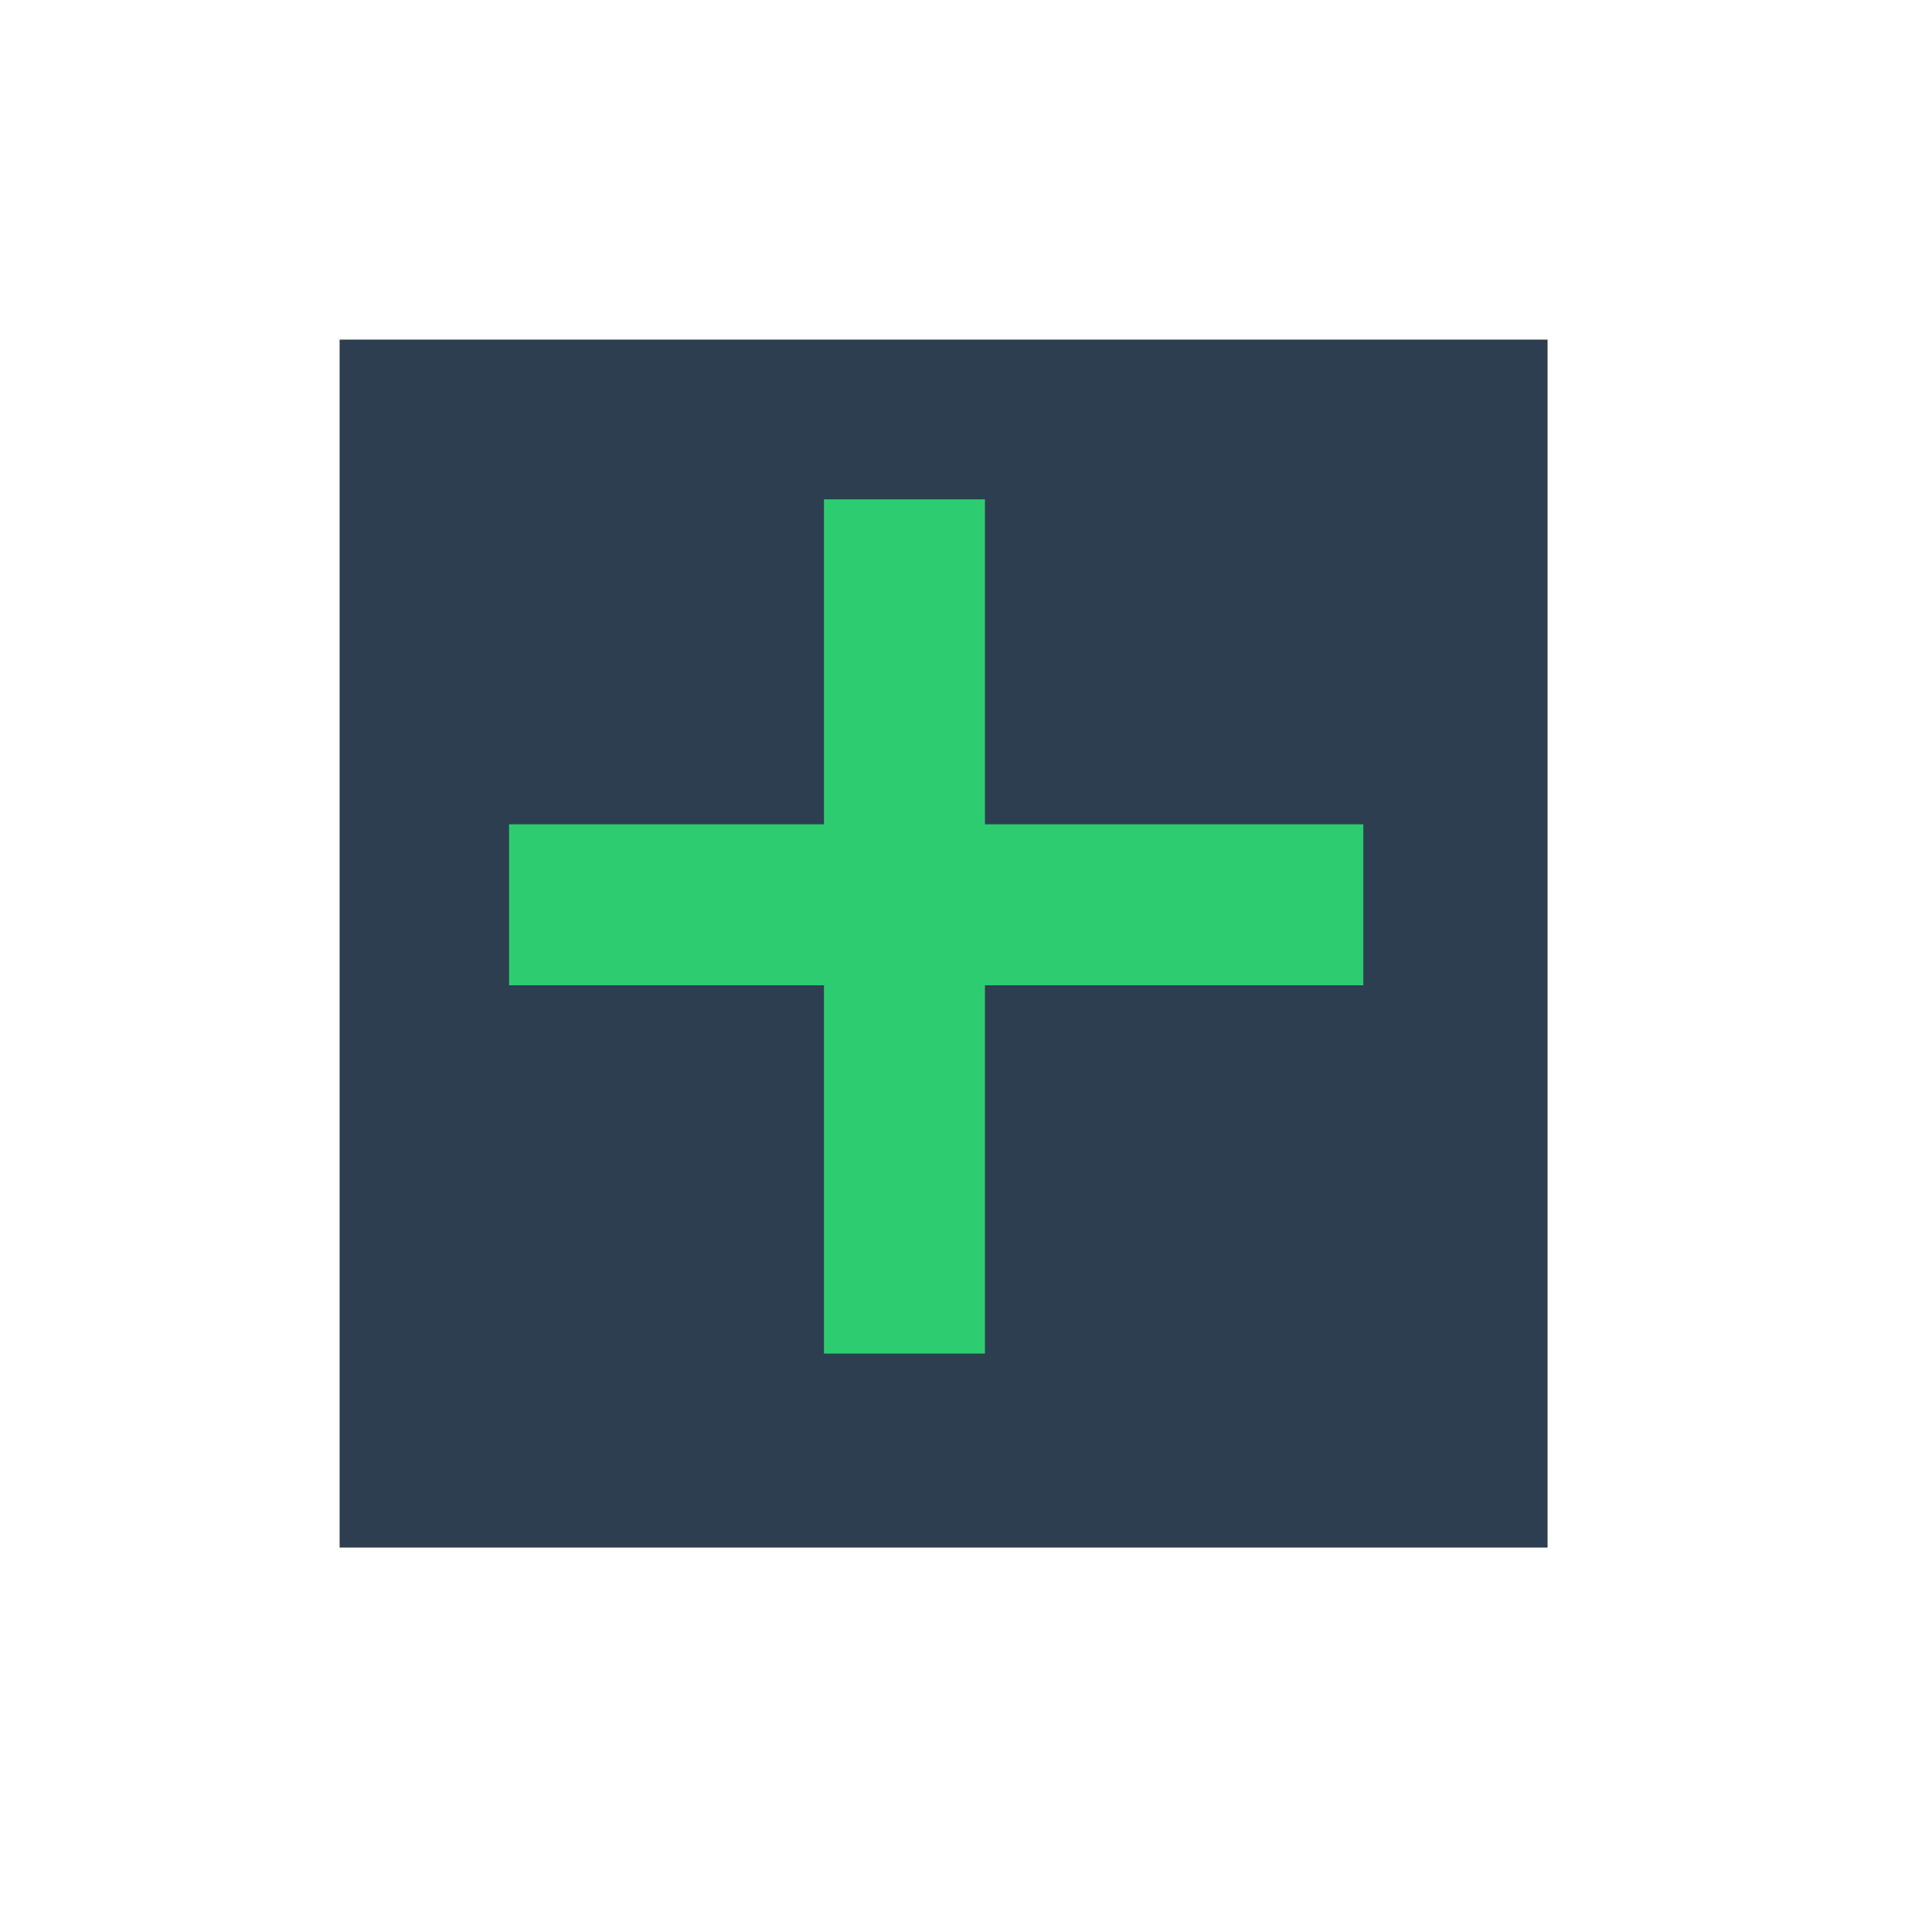
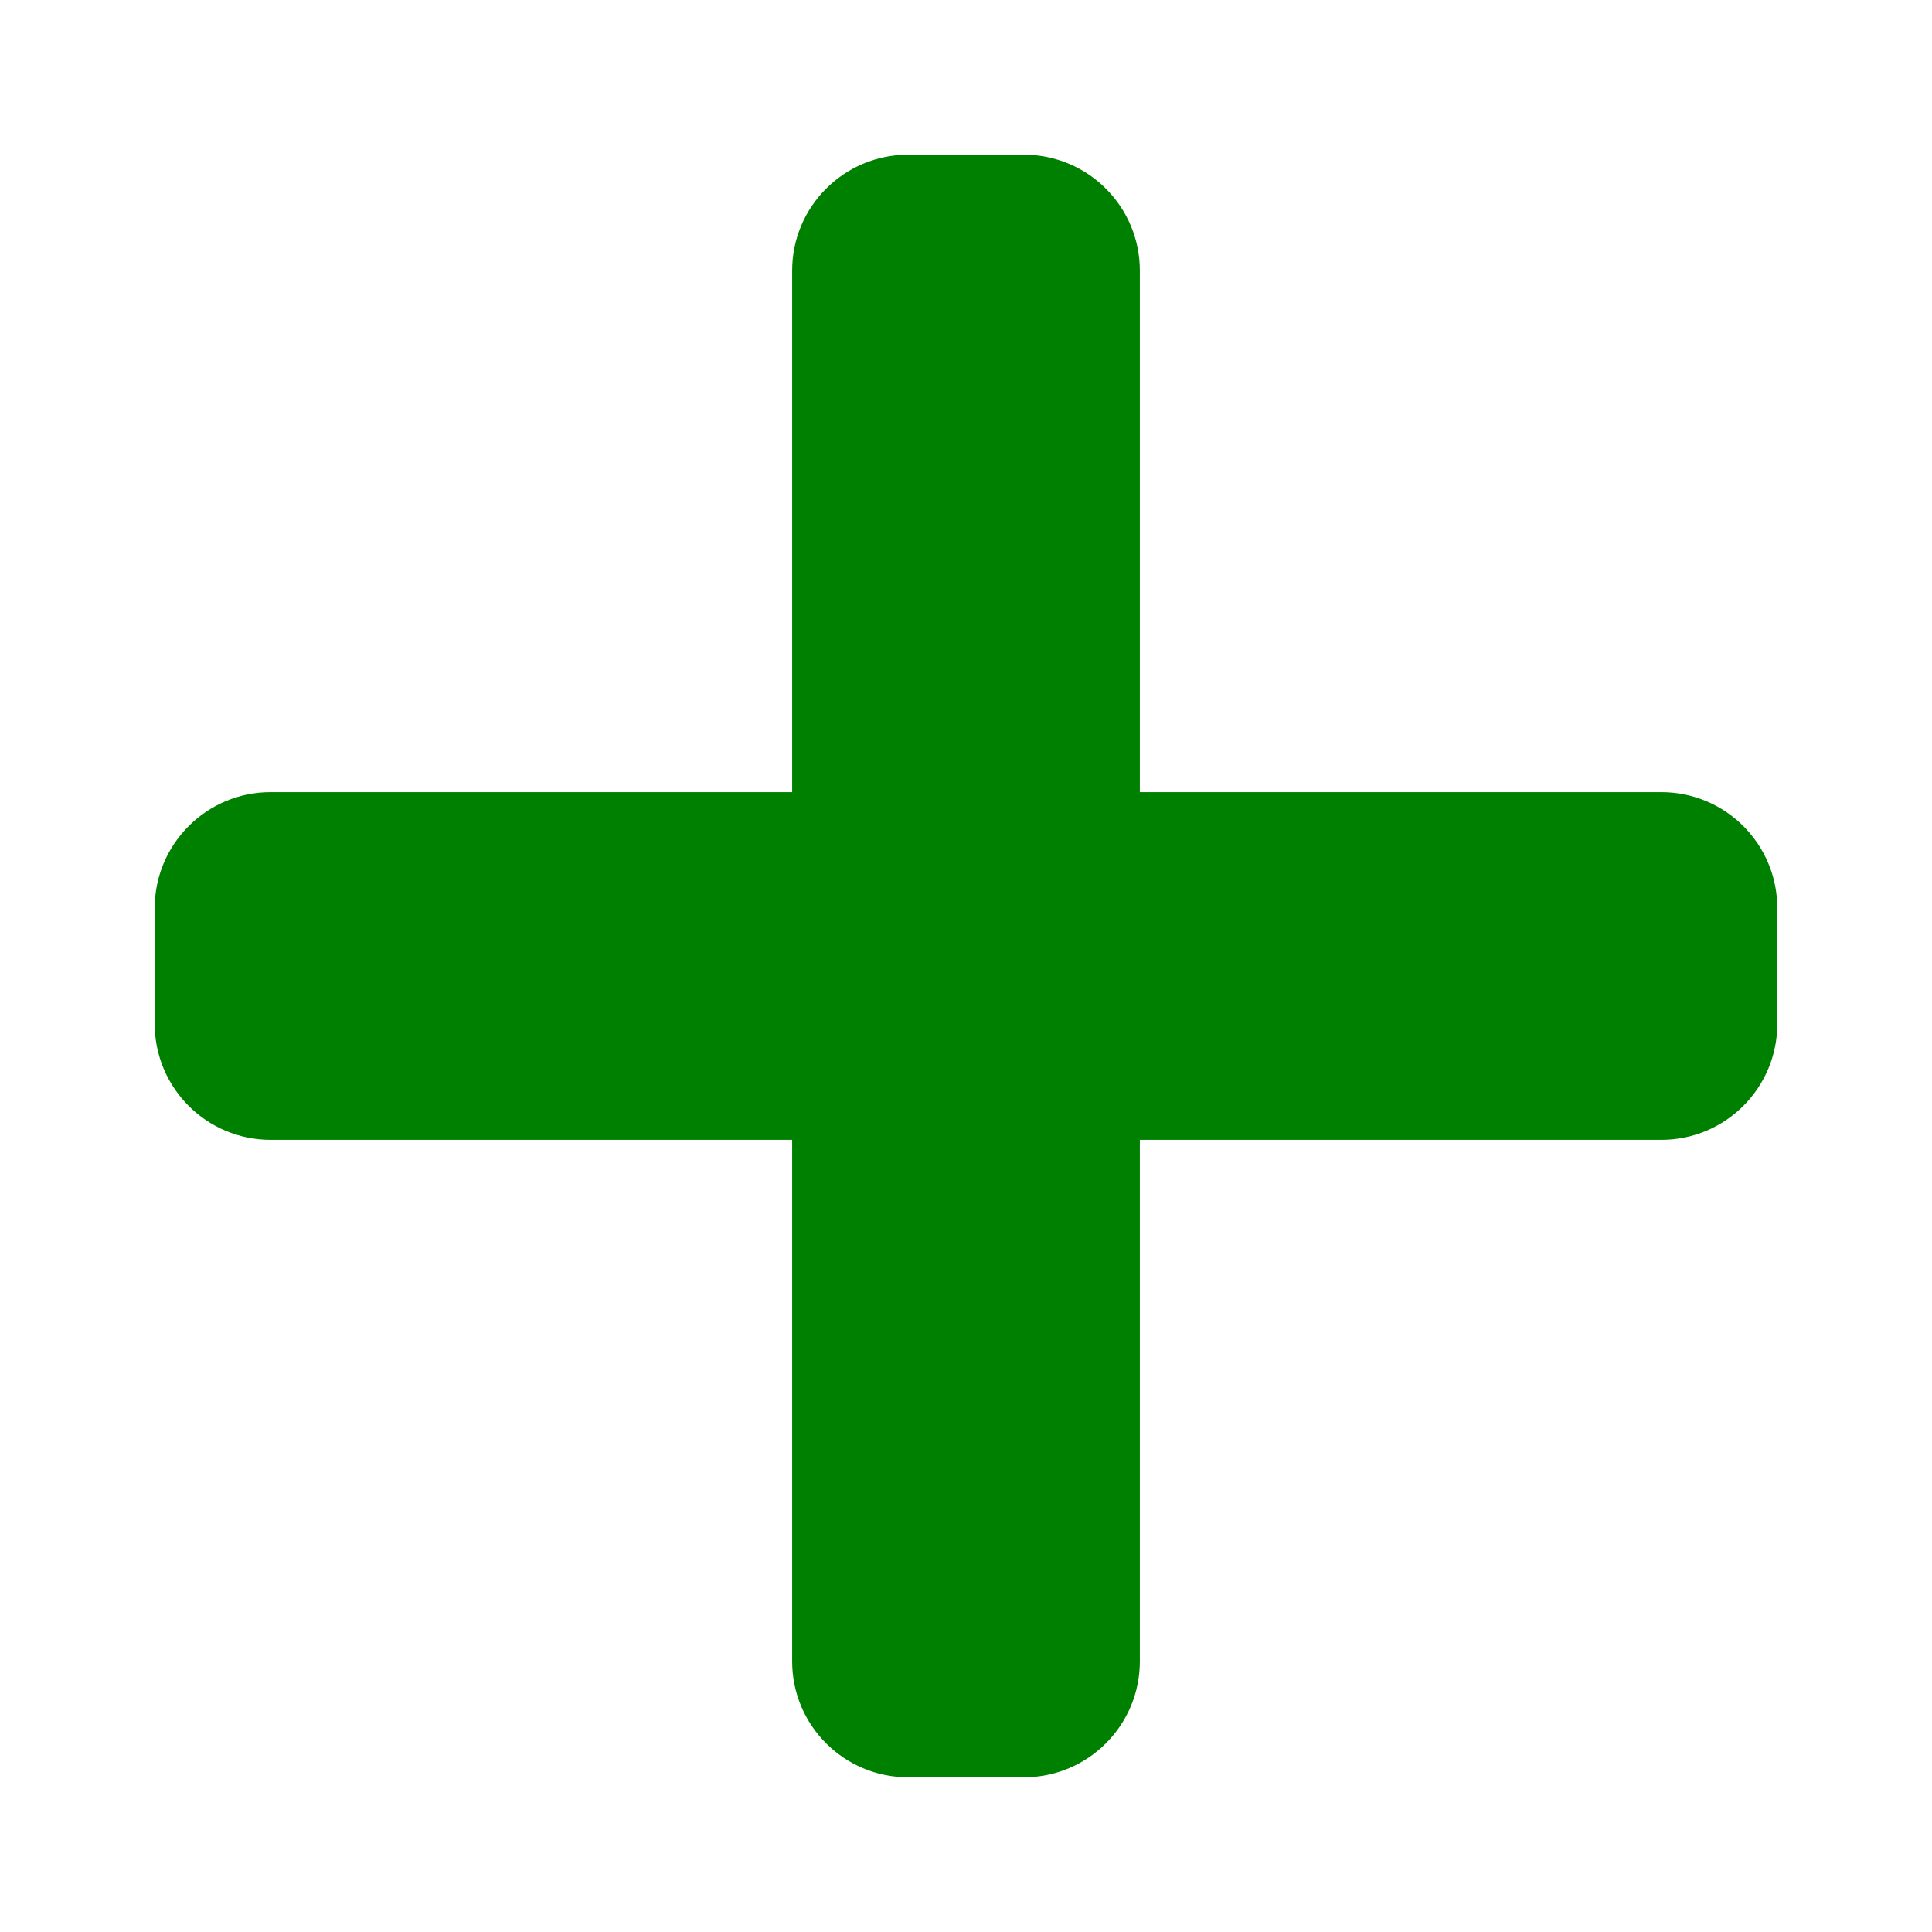
- <svg xmlns="http://www.w3.org/2000/svg" width="38.4pt" height="38.4pt">
-   <defs color="#53b7ec" fill="#53b7ec" />
-   <g id="layer0" color="#53b7ec" fill="#53b7ec">
-     <rect id="shape0" transform="translate(9.00002, 9.00002)" fill="#2c3e50" fill-rule="evenodd" stroke="#003bc3" stroke-width="0" stroke-linecap="square" stroke-linejoin="miter" stroke-miterlimit="2.013" width="24.009pt" height="24.009pt" />
-     <rect id="rect3280" transform="matrix(0 1 -1 0 26.1024 13.2327)" fill="#2ecc71" fill-rule="evenodd" width="16.979pt" height="3.2pt" />
-     <rect id="rect3282" transform="translate(13.4905, 21.8447)" fill="#2ecc71" fill-rule="evenodd" width="16.979pt" height="3.2pt" />
-   </g>
+ <svg xmlns="http://www.w3.org/2000/svg" height="512" width="512" id="svg4" version="1.1" class="svg-inline--fa fa-plus fa-w-14 fa-9x" viewBox="0 0 512 512" role="img" data-icon="plus" data-prefix="fas" focusable="false" aria-hidden="true">
+   <defs id="defs8" />
+   <path style="stroke-width:0.96;fill:#008000" id="path2" d="M 440.286,209.929 H 302.071 V 71.714 C 302.071,54.754 288.317,41 271.357,41 h -30.714 c -16.96,0 -30.714,13.754 -30.714,30.714 V 209.929 H 71.714 C 54.754,209.929 41,223.683 41,240.643 v 30.714 c 0,16.96 13.754,30.714 30.714,30.714 H 209.929 v 138.214 c 0,16.96 13.754,30.714 30.714,30.714 h 30.714 c 16.96,0 30.714,-13.754 30.714,-30.714 V 302.071 H 440.286 C 457.246,302.071 471,288.317 471,271.357 v -30.714 c 0,-16.96 -13.754,-30.714 -30.714,-30.714 z" />
</svg>
